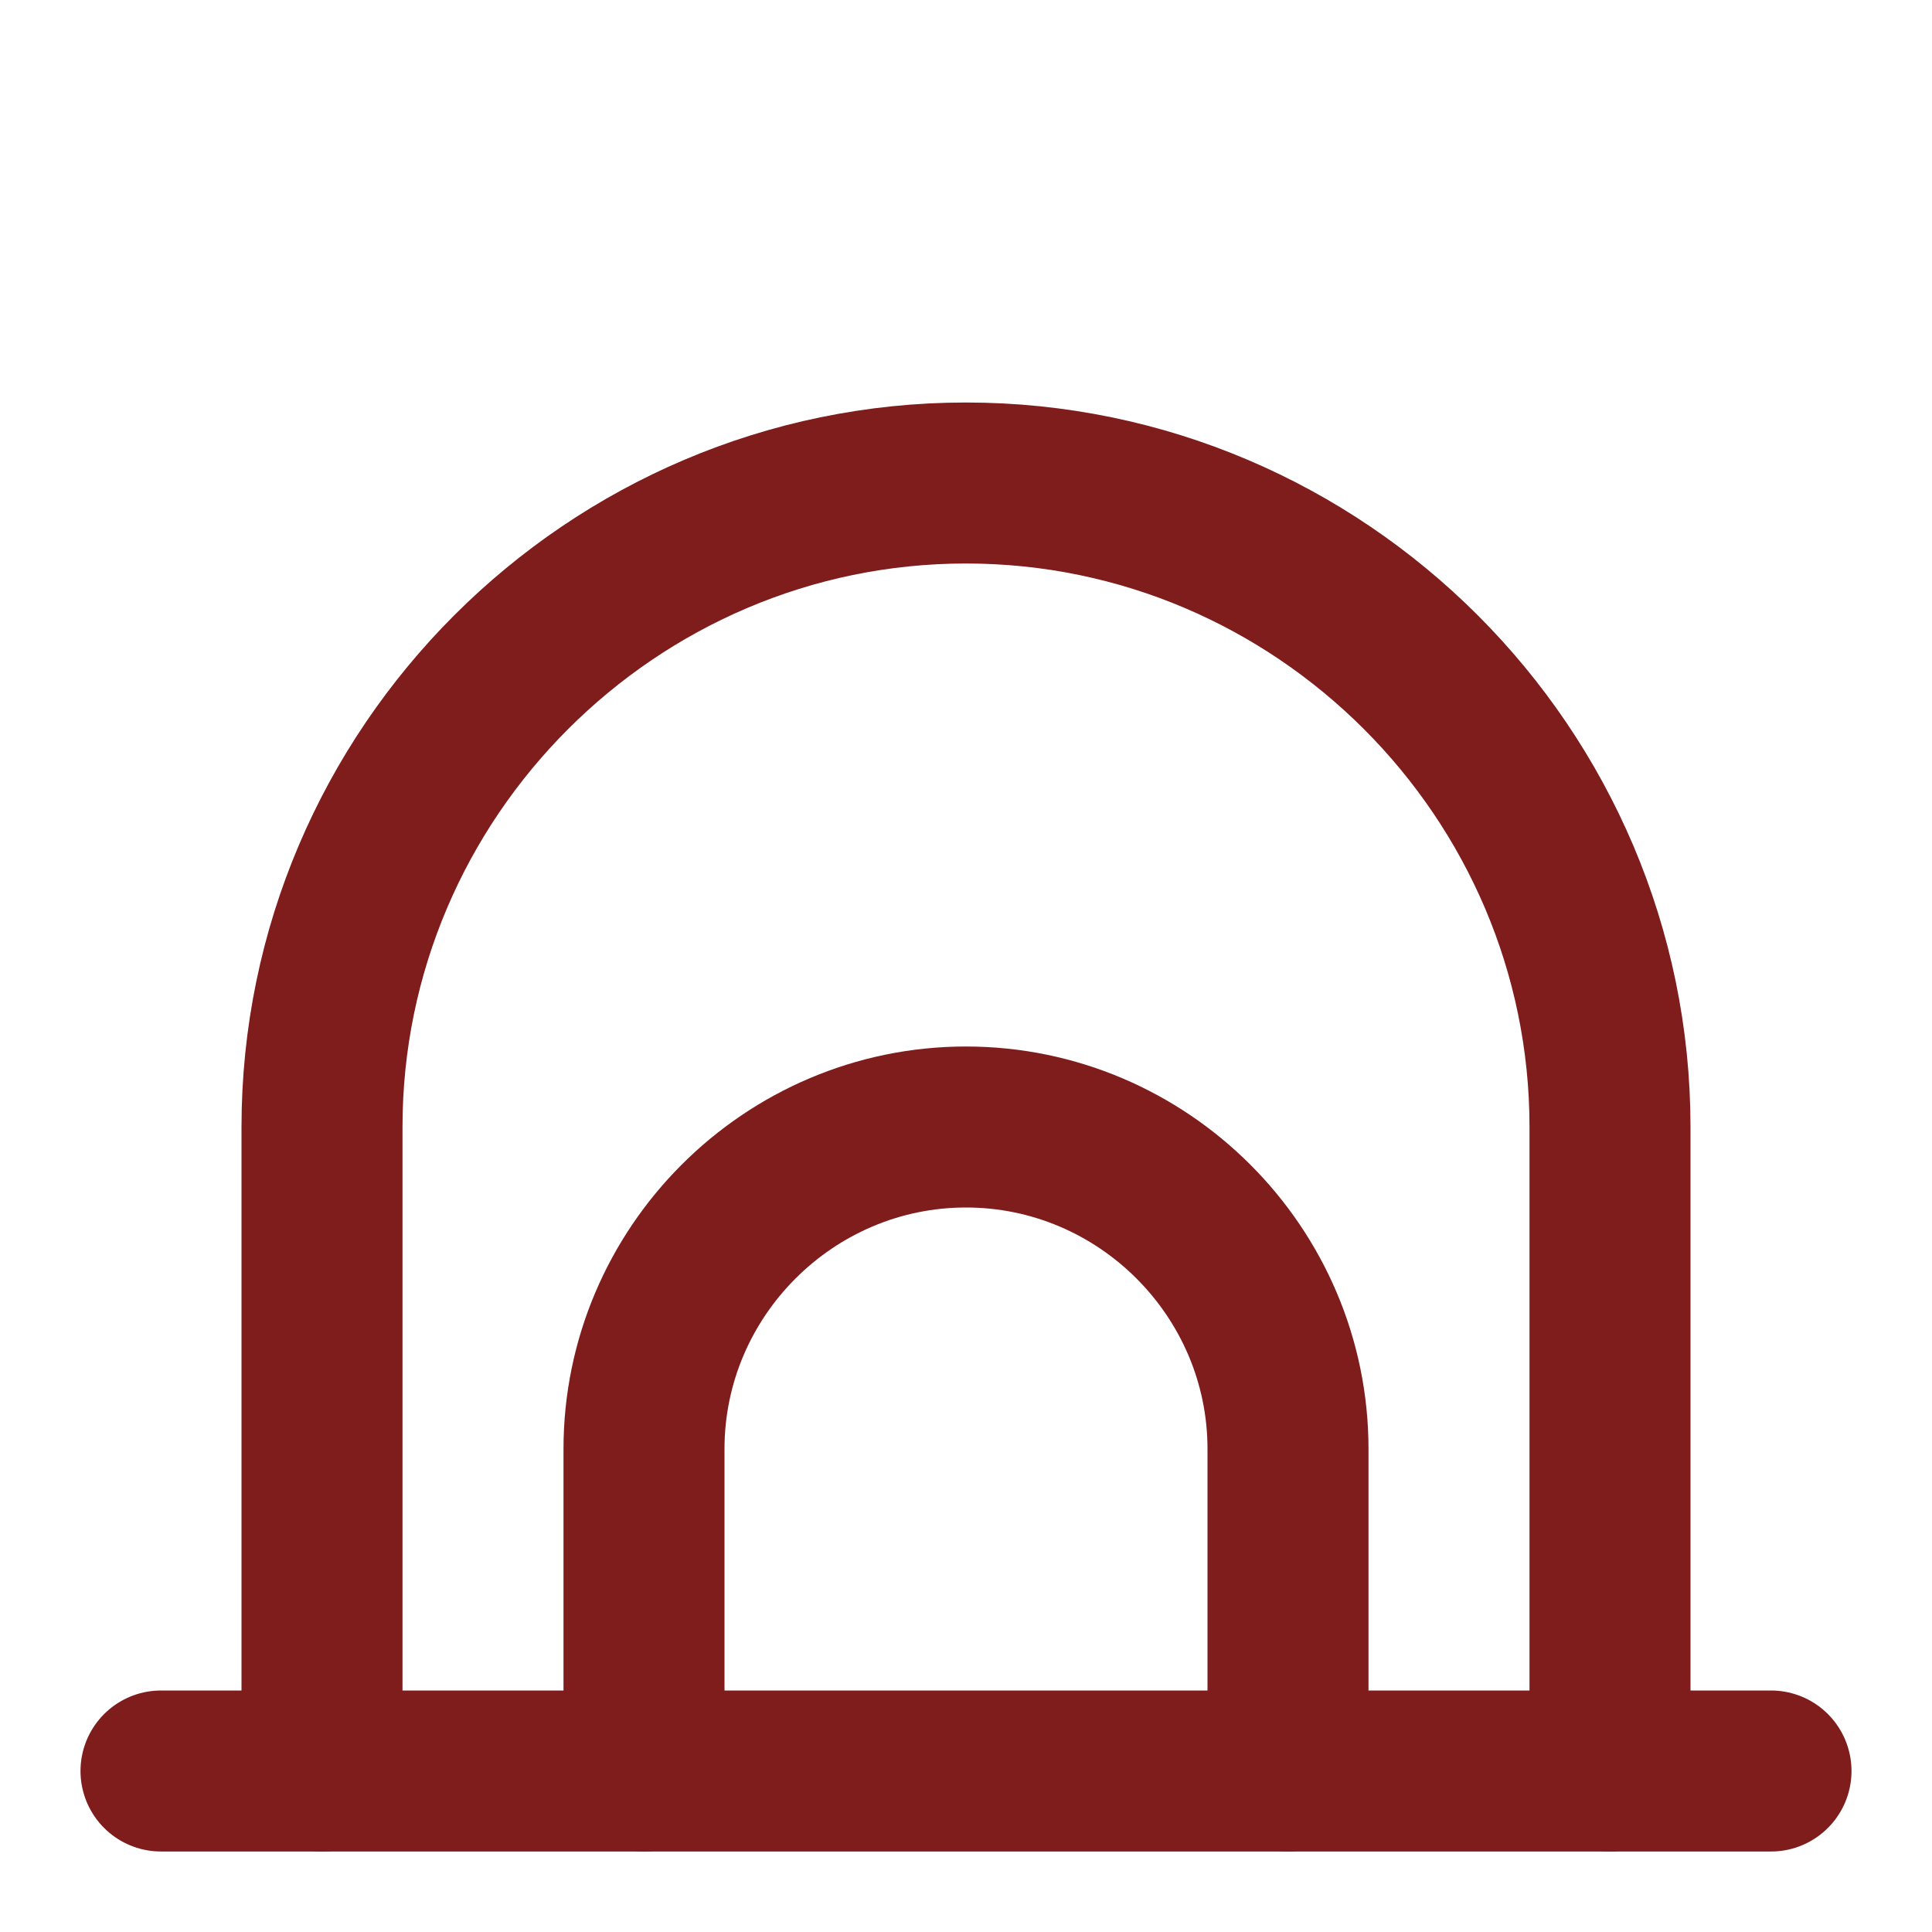
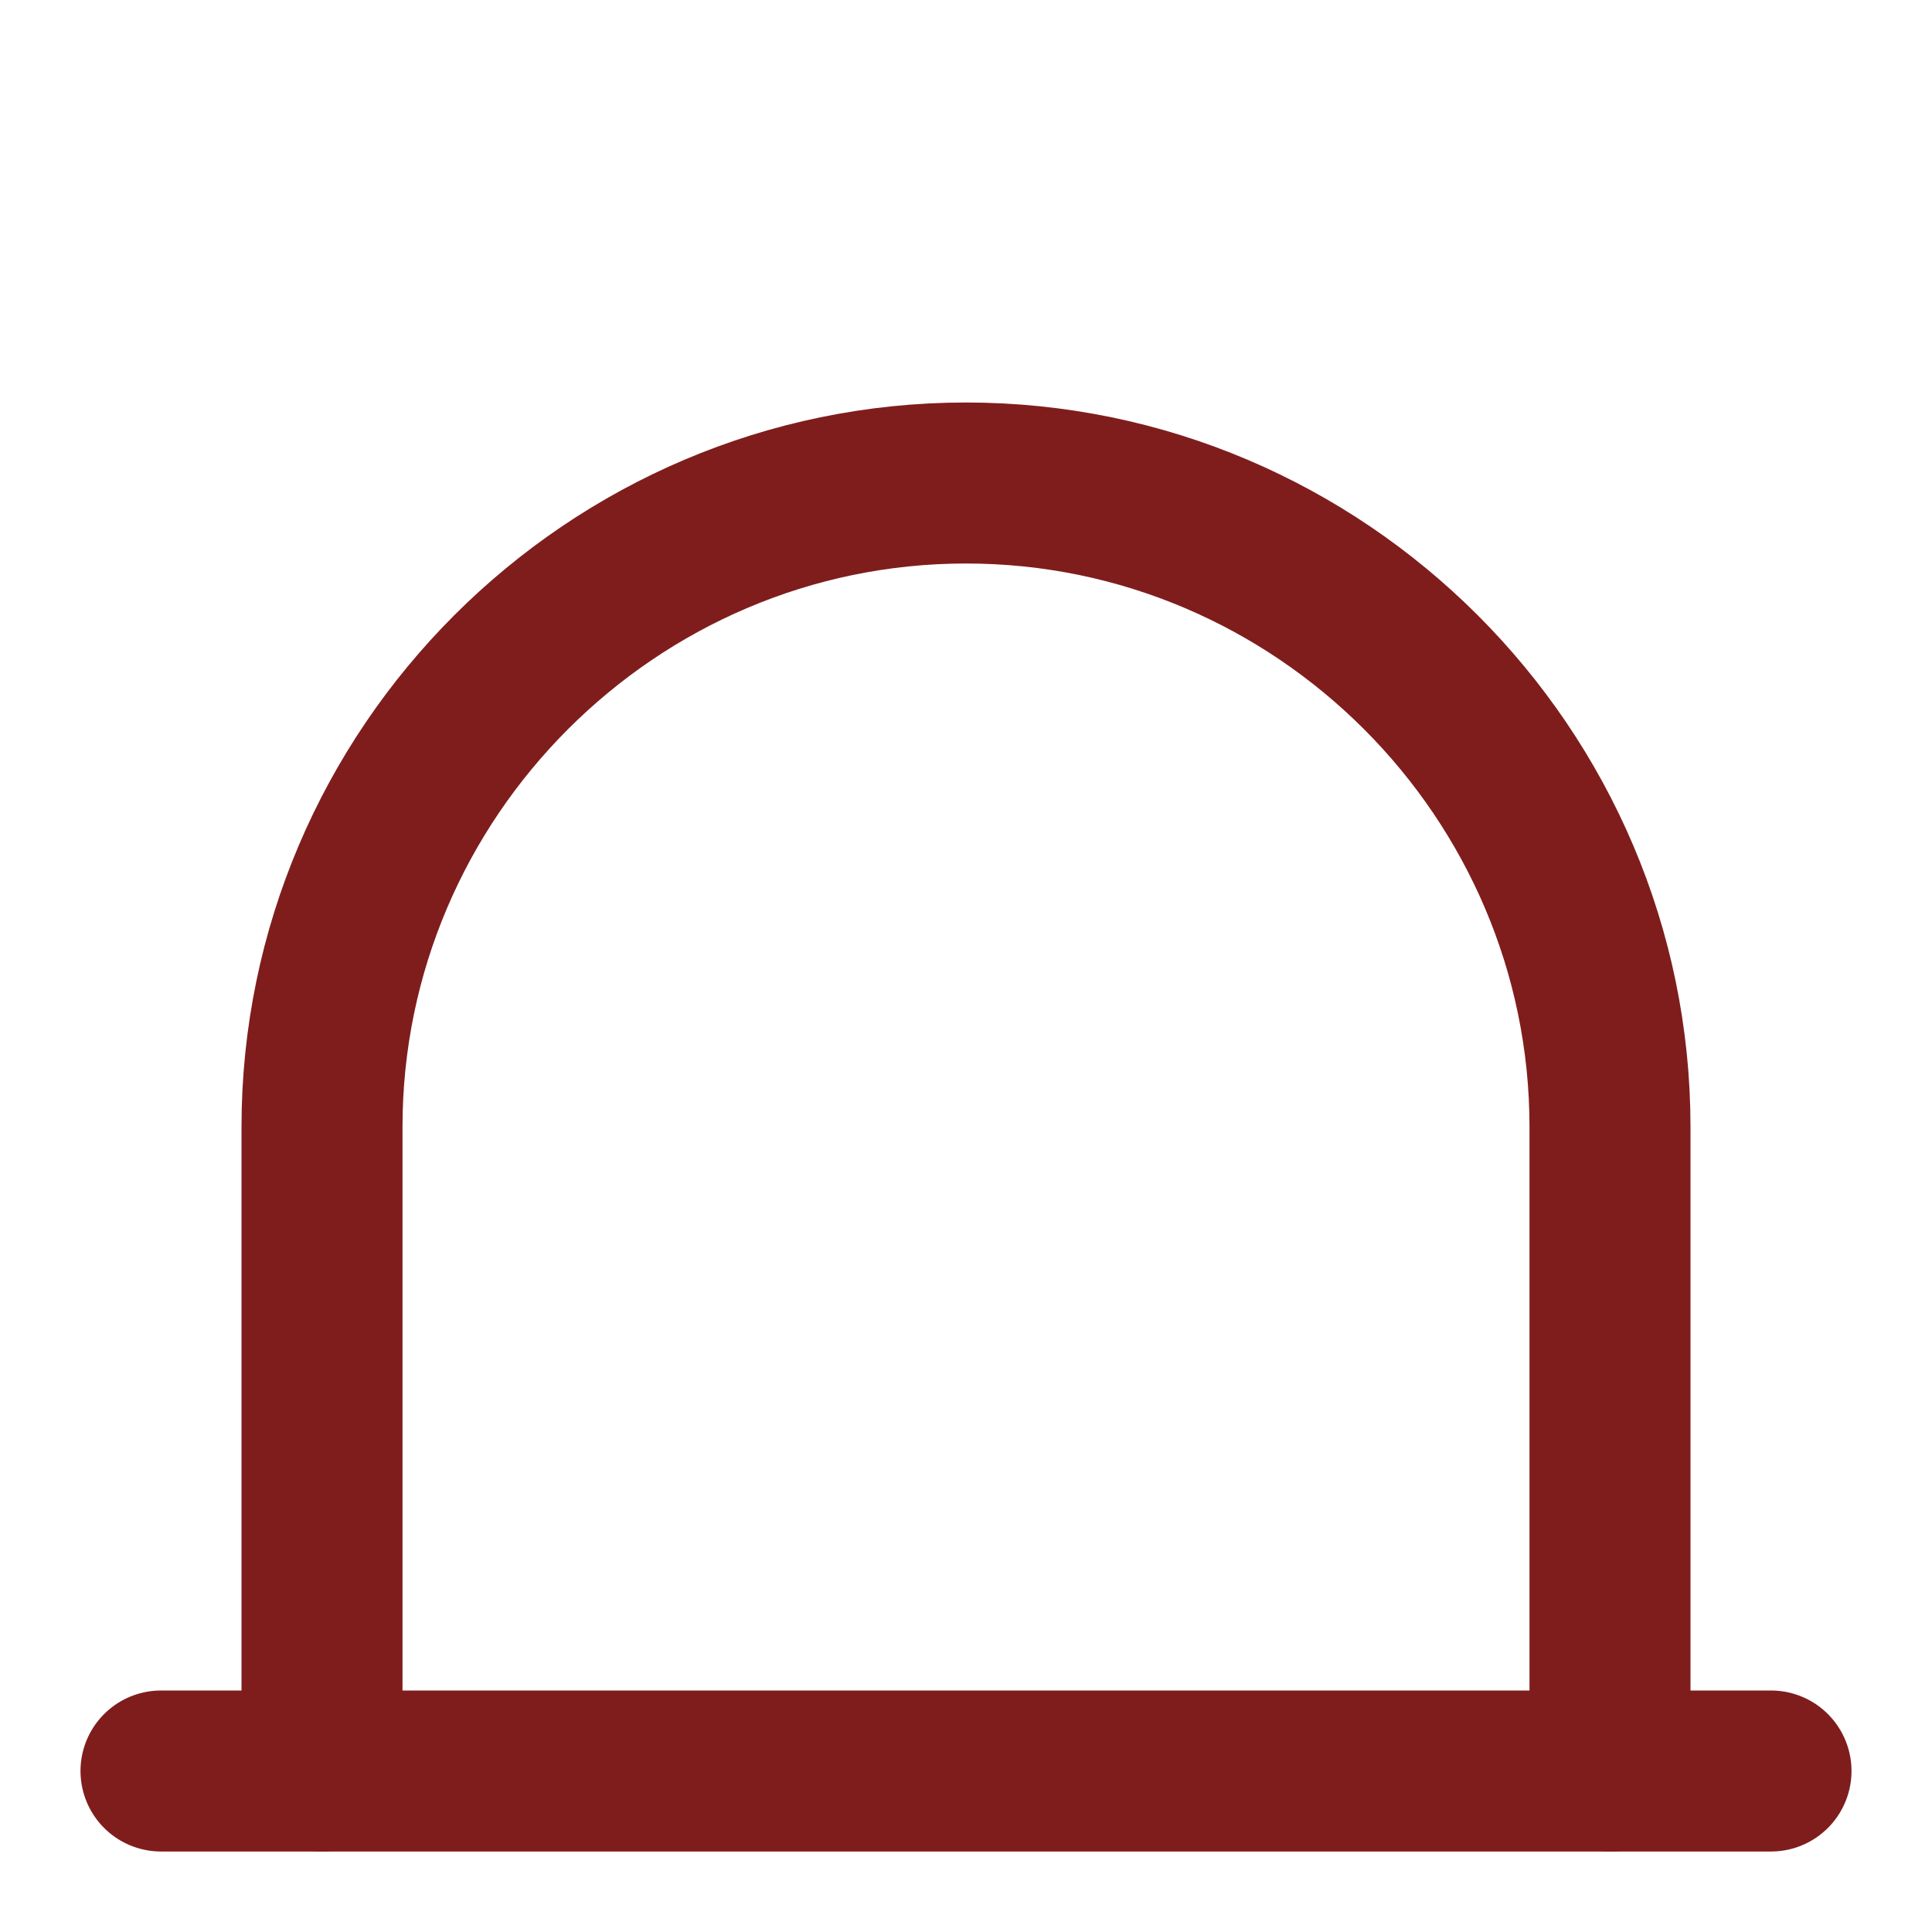
- <svg xmlns="http://www.w3.org/2000/svg" width="24" height="24" viewBox="0 0 24 24" fill="none" stroke="#7f1d1d" stroke-width="2" stroke-linecap="round" stroke-linejoin="round">
-   <path d="M4 22v-8c0-4.4 3.6-8 8-8s8 3.6 8 8v8" />
-   <path d="M8 22v-4c0-2.2 1.8-4 4-4s4 1.8 4 4v4" />
-   <path d="M2 22h20" />
+ <svg xmlns="http://www.w3.org/2000/svg" width="24" height="24" viewBox="0 0 24 24" fill="none" stroke="#7f1d1d" stroke-width="2" stroke-linecap="round" stroke-linejoin="round" version="1.1" id="svg3">
+   <defs id="defs3" />
+   <path d="M4 22v-8c0-4.4 3.6-8 8-8s8 3.6 8 8v8" id="path1" />
+   <path d="M2 22h20" id="path3" />
</svg>
